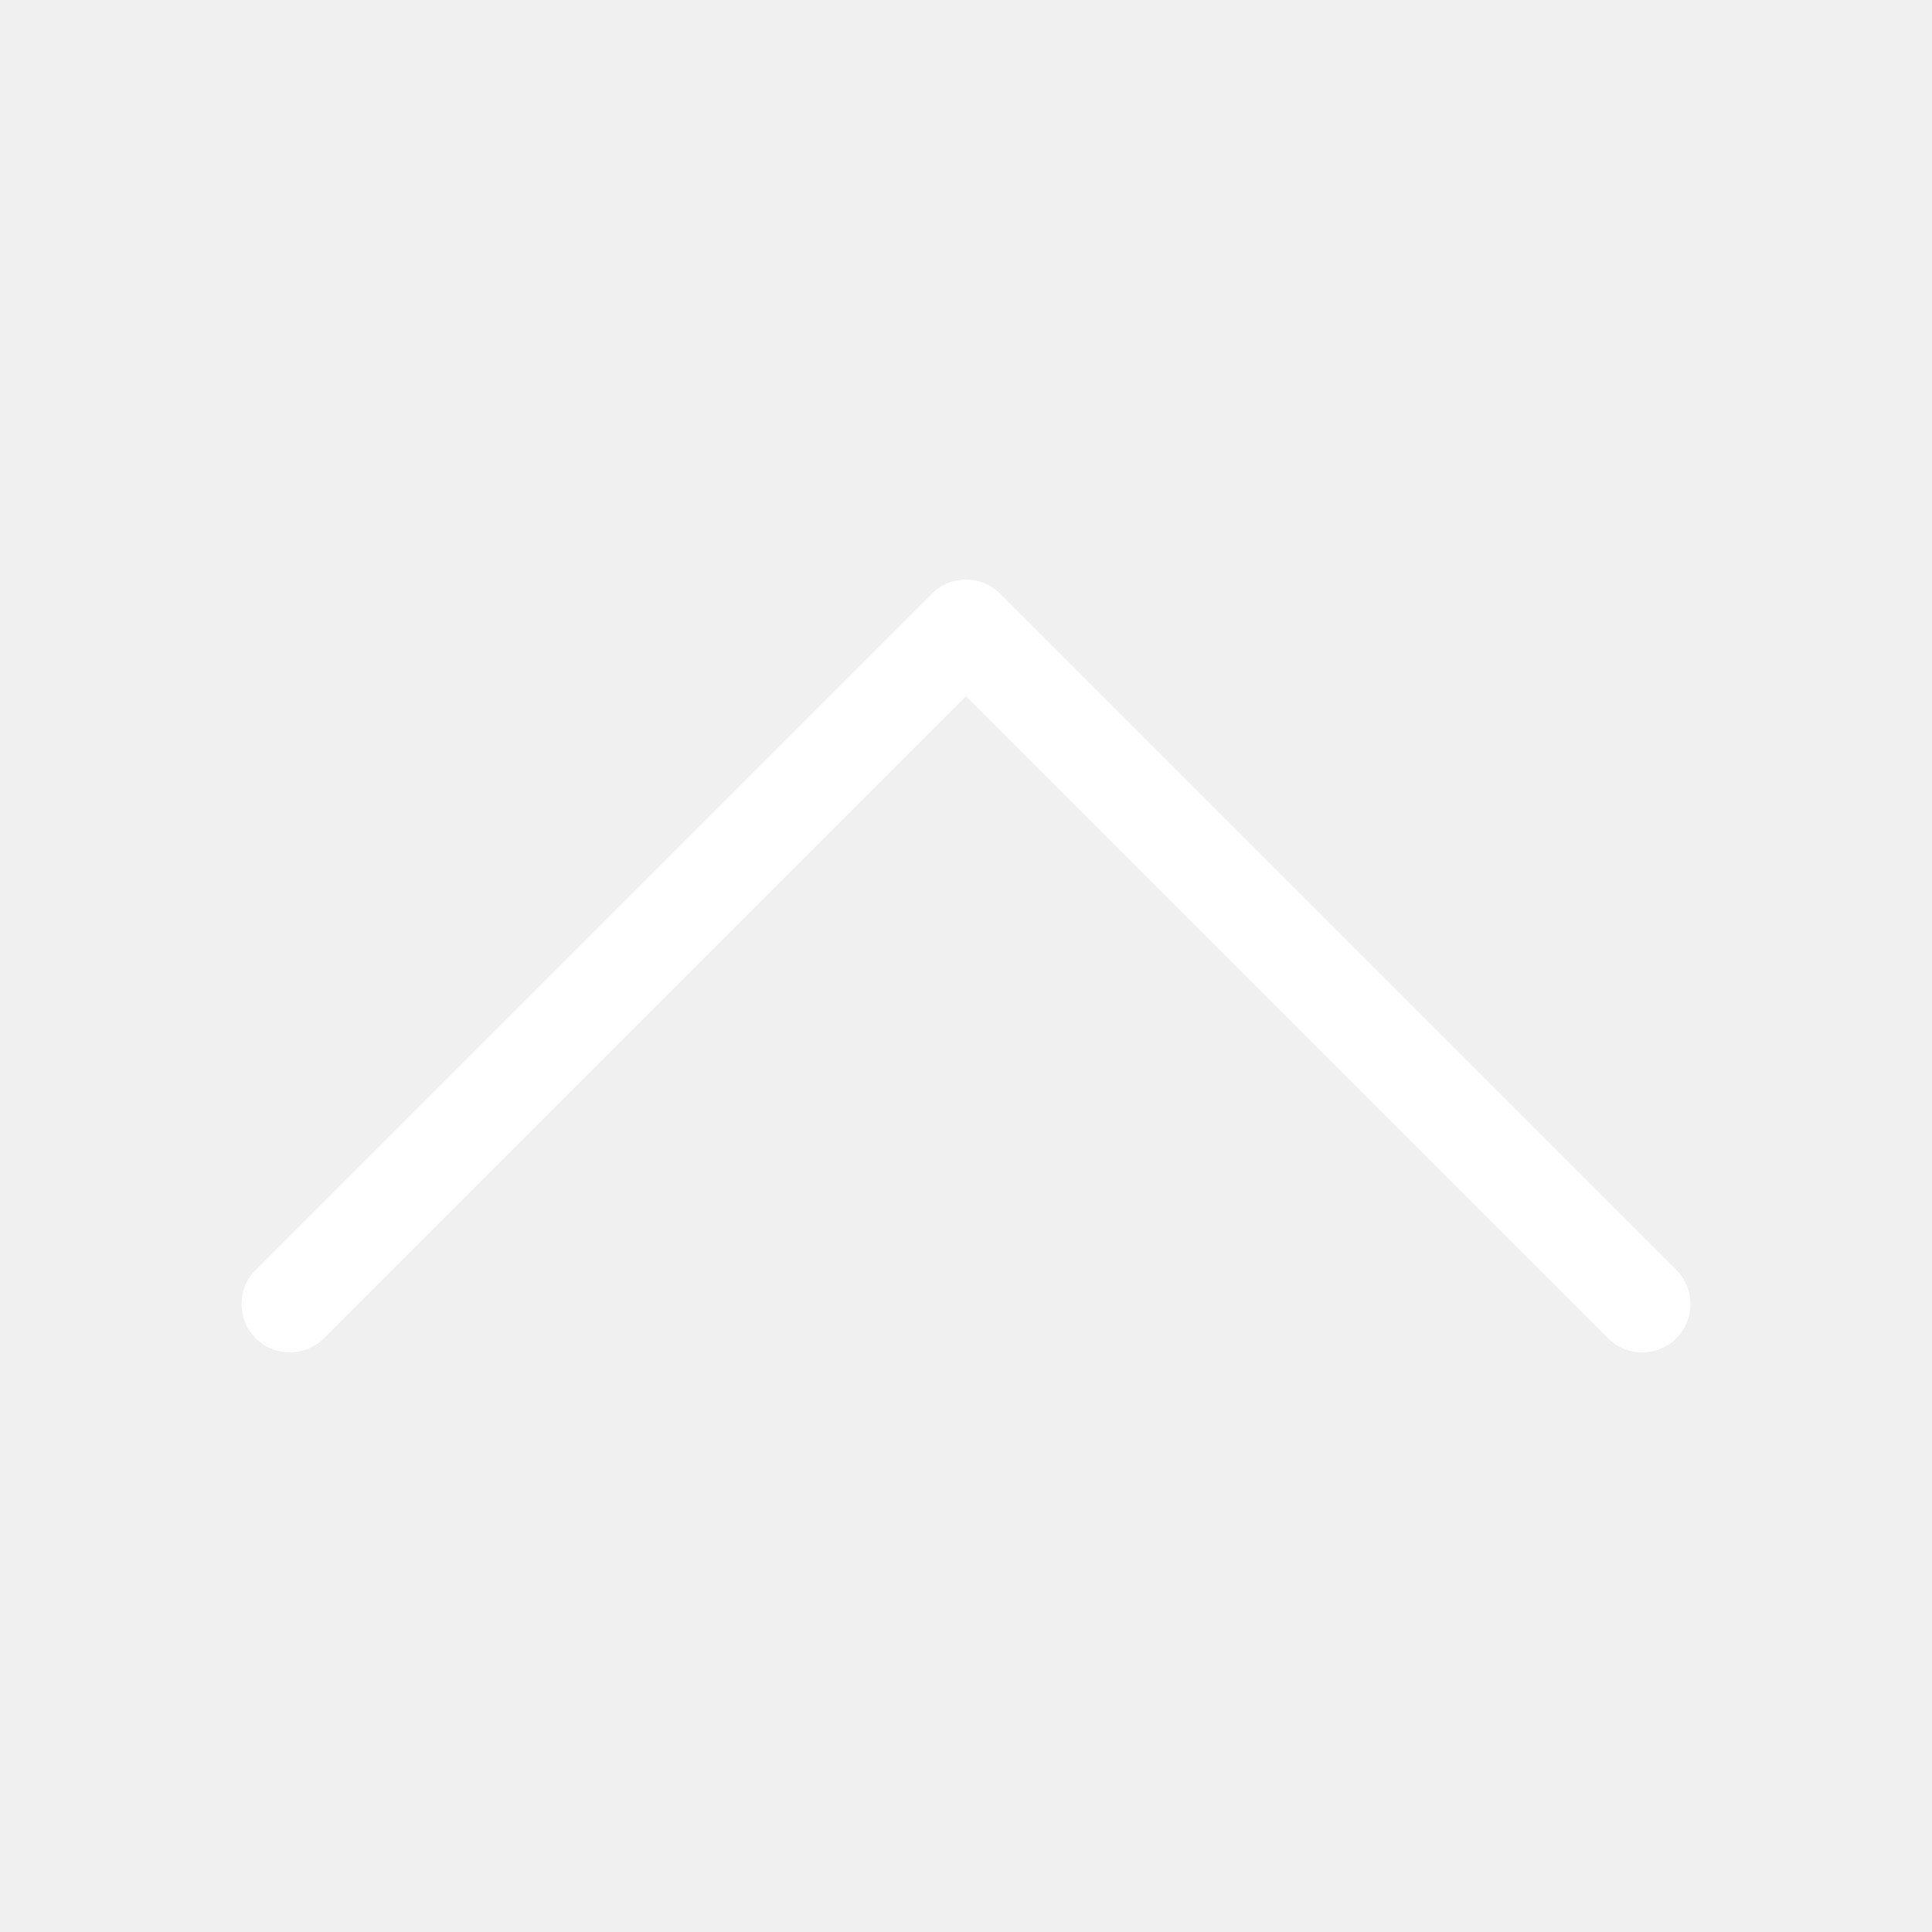
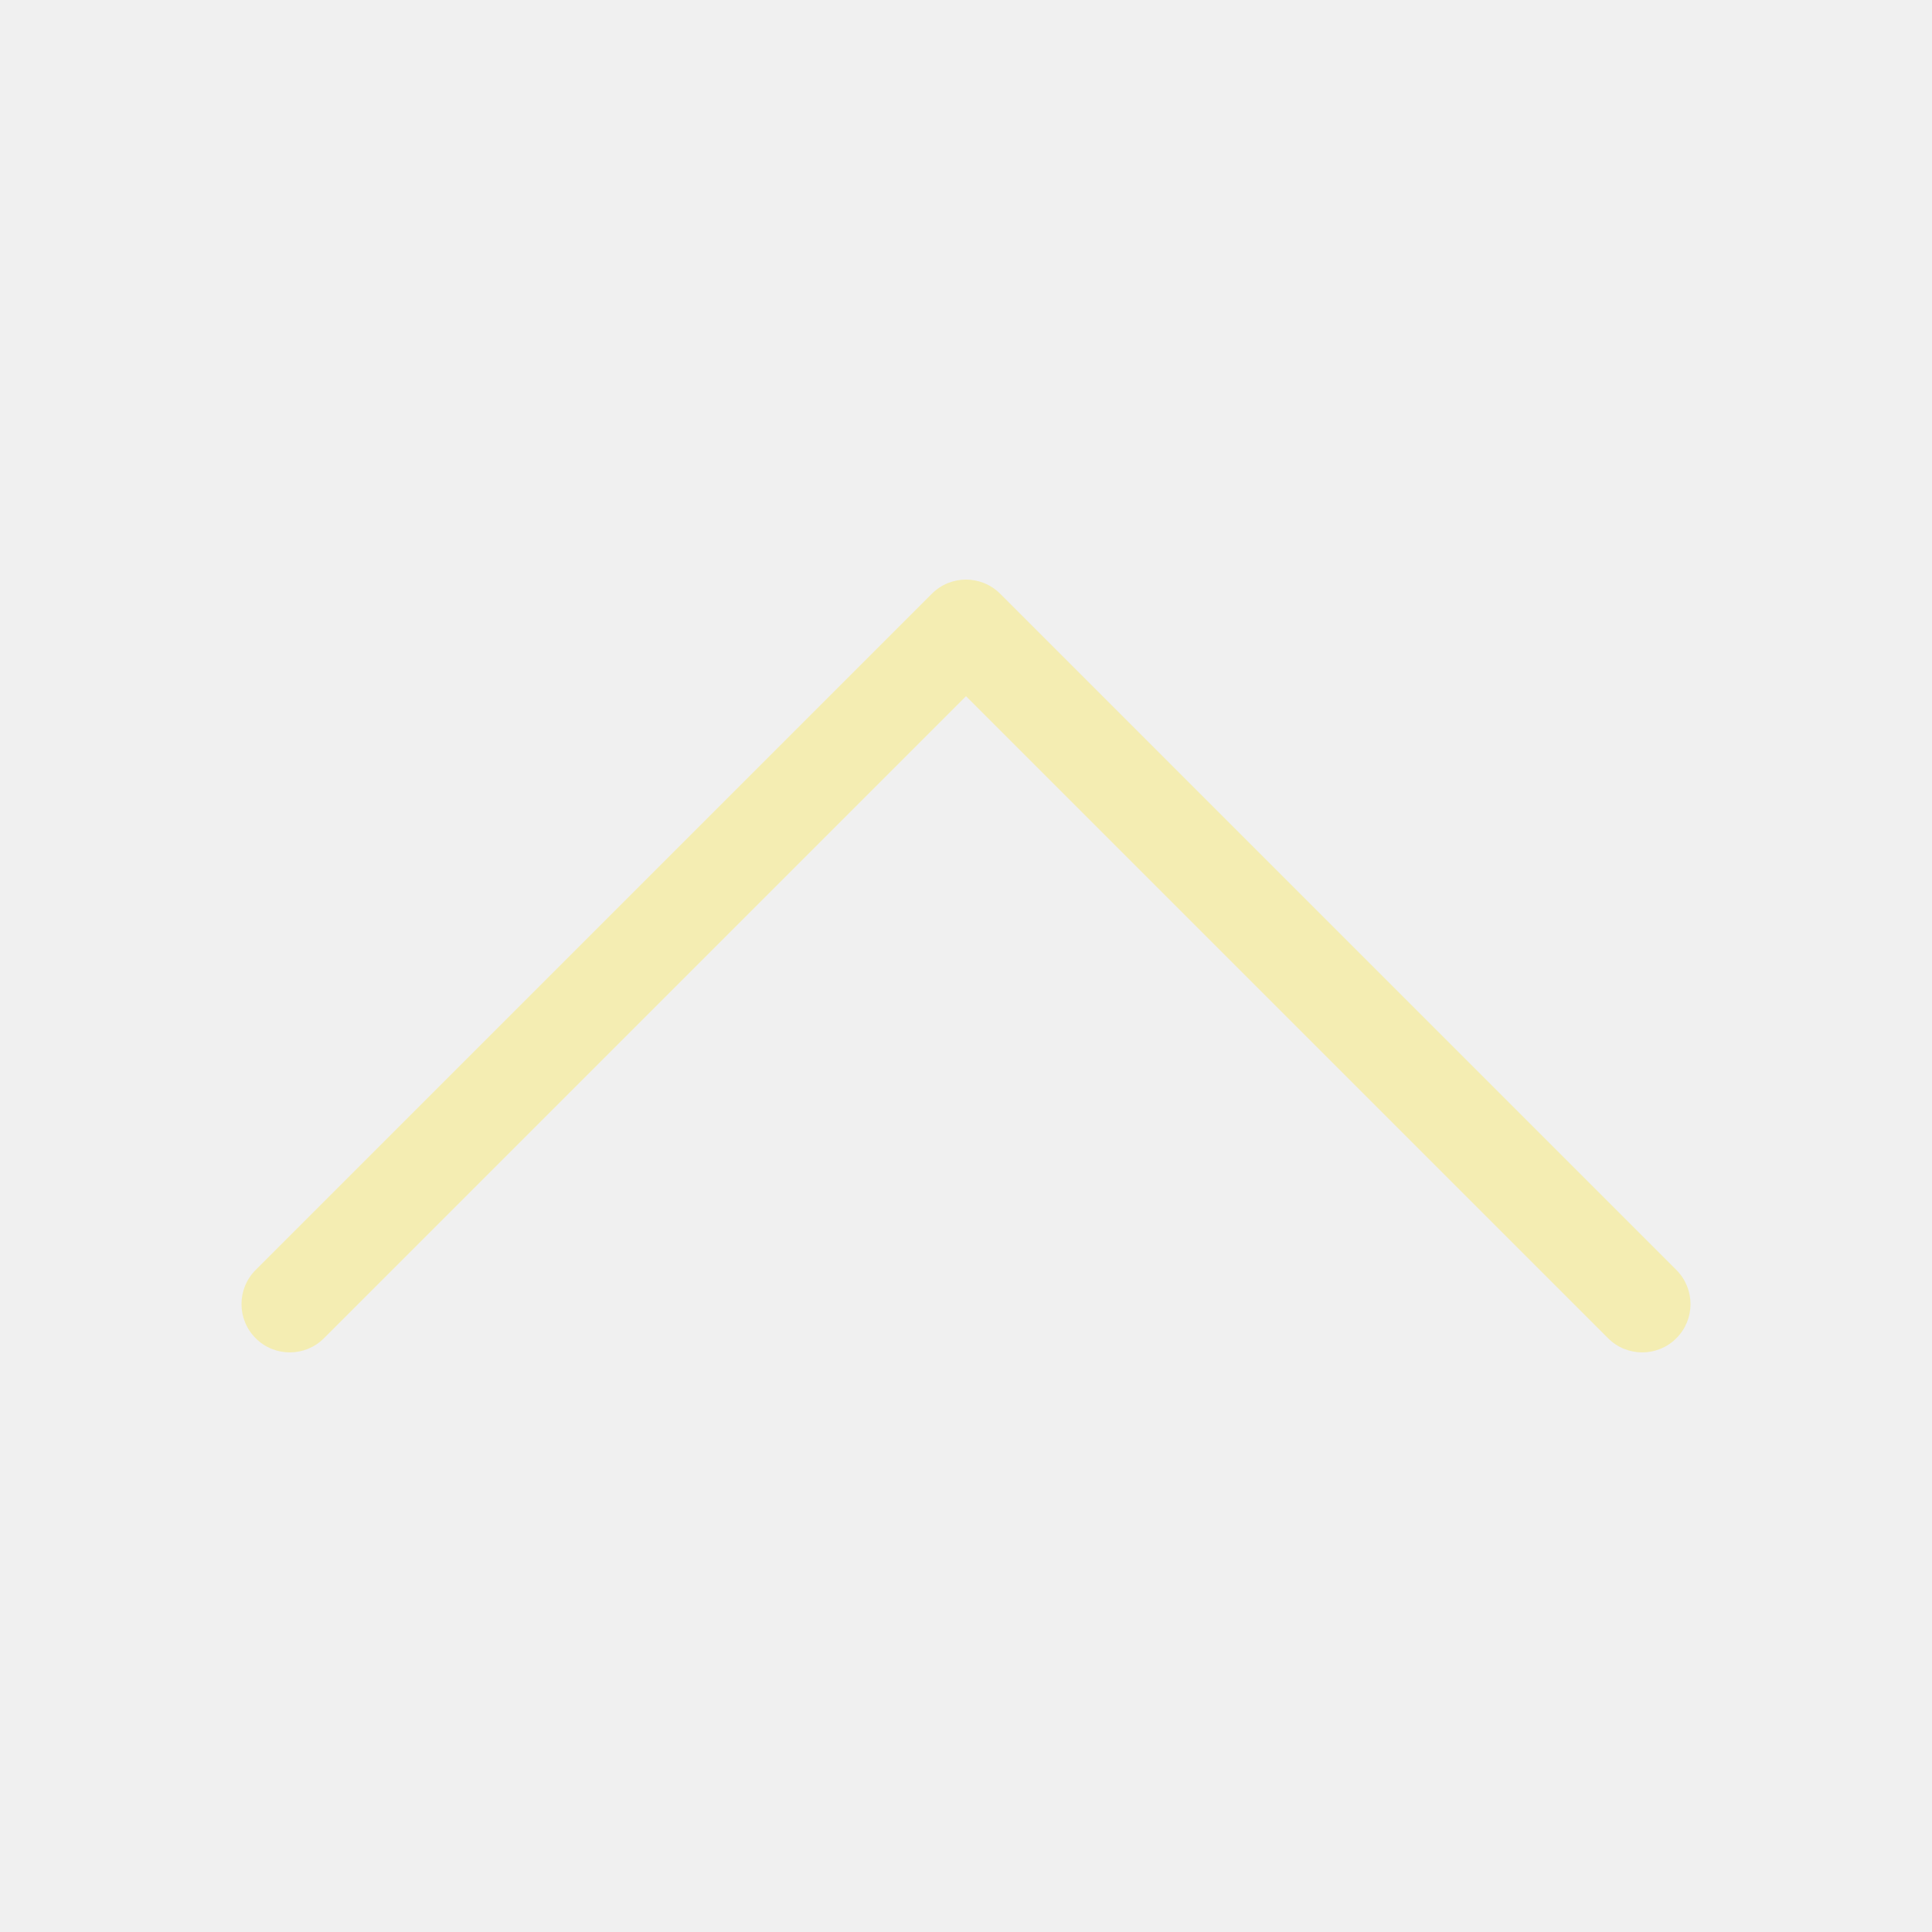
<svg xmlns="http://www.w3.org/2000/svg" enable-background="new 0 0 256 256" height="256px" id="Layer_1" version="1.1" viewBox="0 0 256 256" width="256px" xml:space="preserve">
-   <path fill="white" d="M217.6,179.2c-1.637,0-3.274-0.625-4.524-1.875L128,92.25l-85.075,85.075c-2.5,2.5-6.55,2.5-9.05,0s-2.5-6.55,0-9.05  l89.6-89.601c2.5-2.5,6.551-2.5,9.051,0l89.6,89.601c2.5,2.5,2.5,6.55,0,9.05C220.875,178.575,219.237,179.2,217.6,179.2z" />
+   <path fill="#f4edb2" d="M217.6,179.2c-1.637,0-3.274-0.625-4.524-1.875L128,92.25l-85.075,85.075c-2.5,2.5-6.55,2.5-9.05,0s-2.5-6.55,0-9.05  l89.6-89.601c2.5-2.5,6.551-2.5,9.051,0l89.6,89.601c2.5,2.5,2.5,6.55,0,9.05C220.875,178.575,219.237,179.2,217.6,179.2z" />
</svg>
